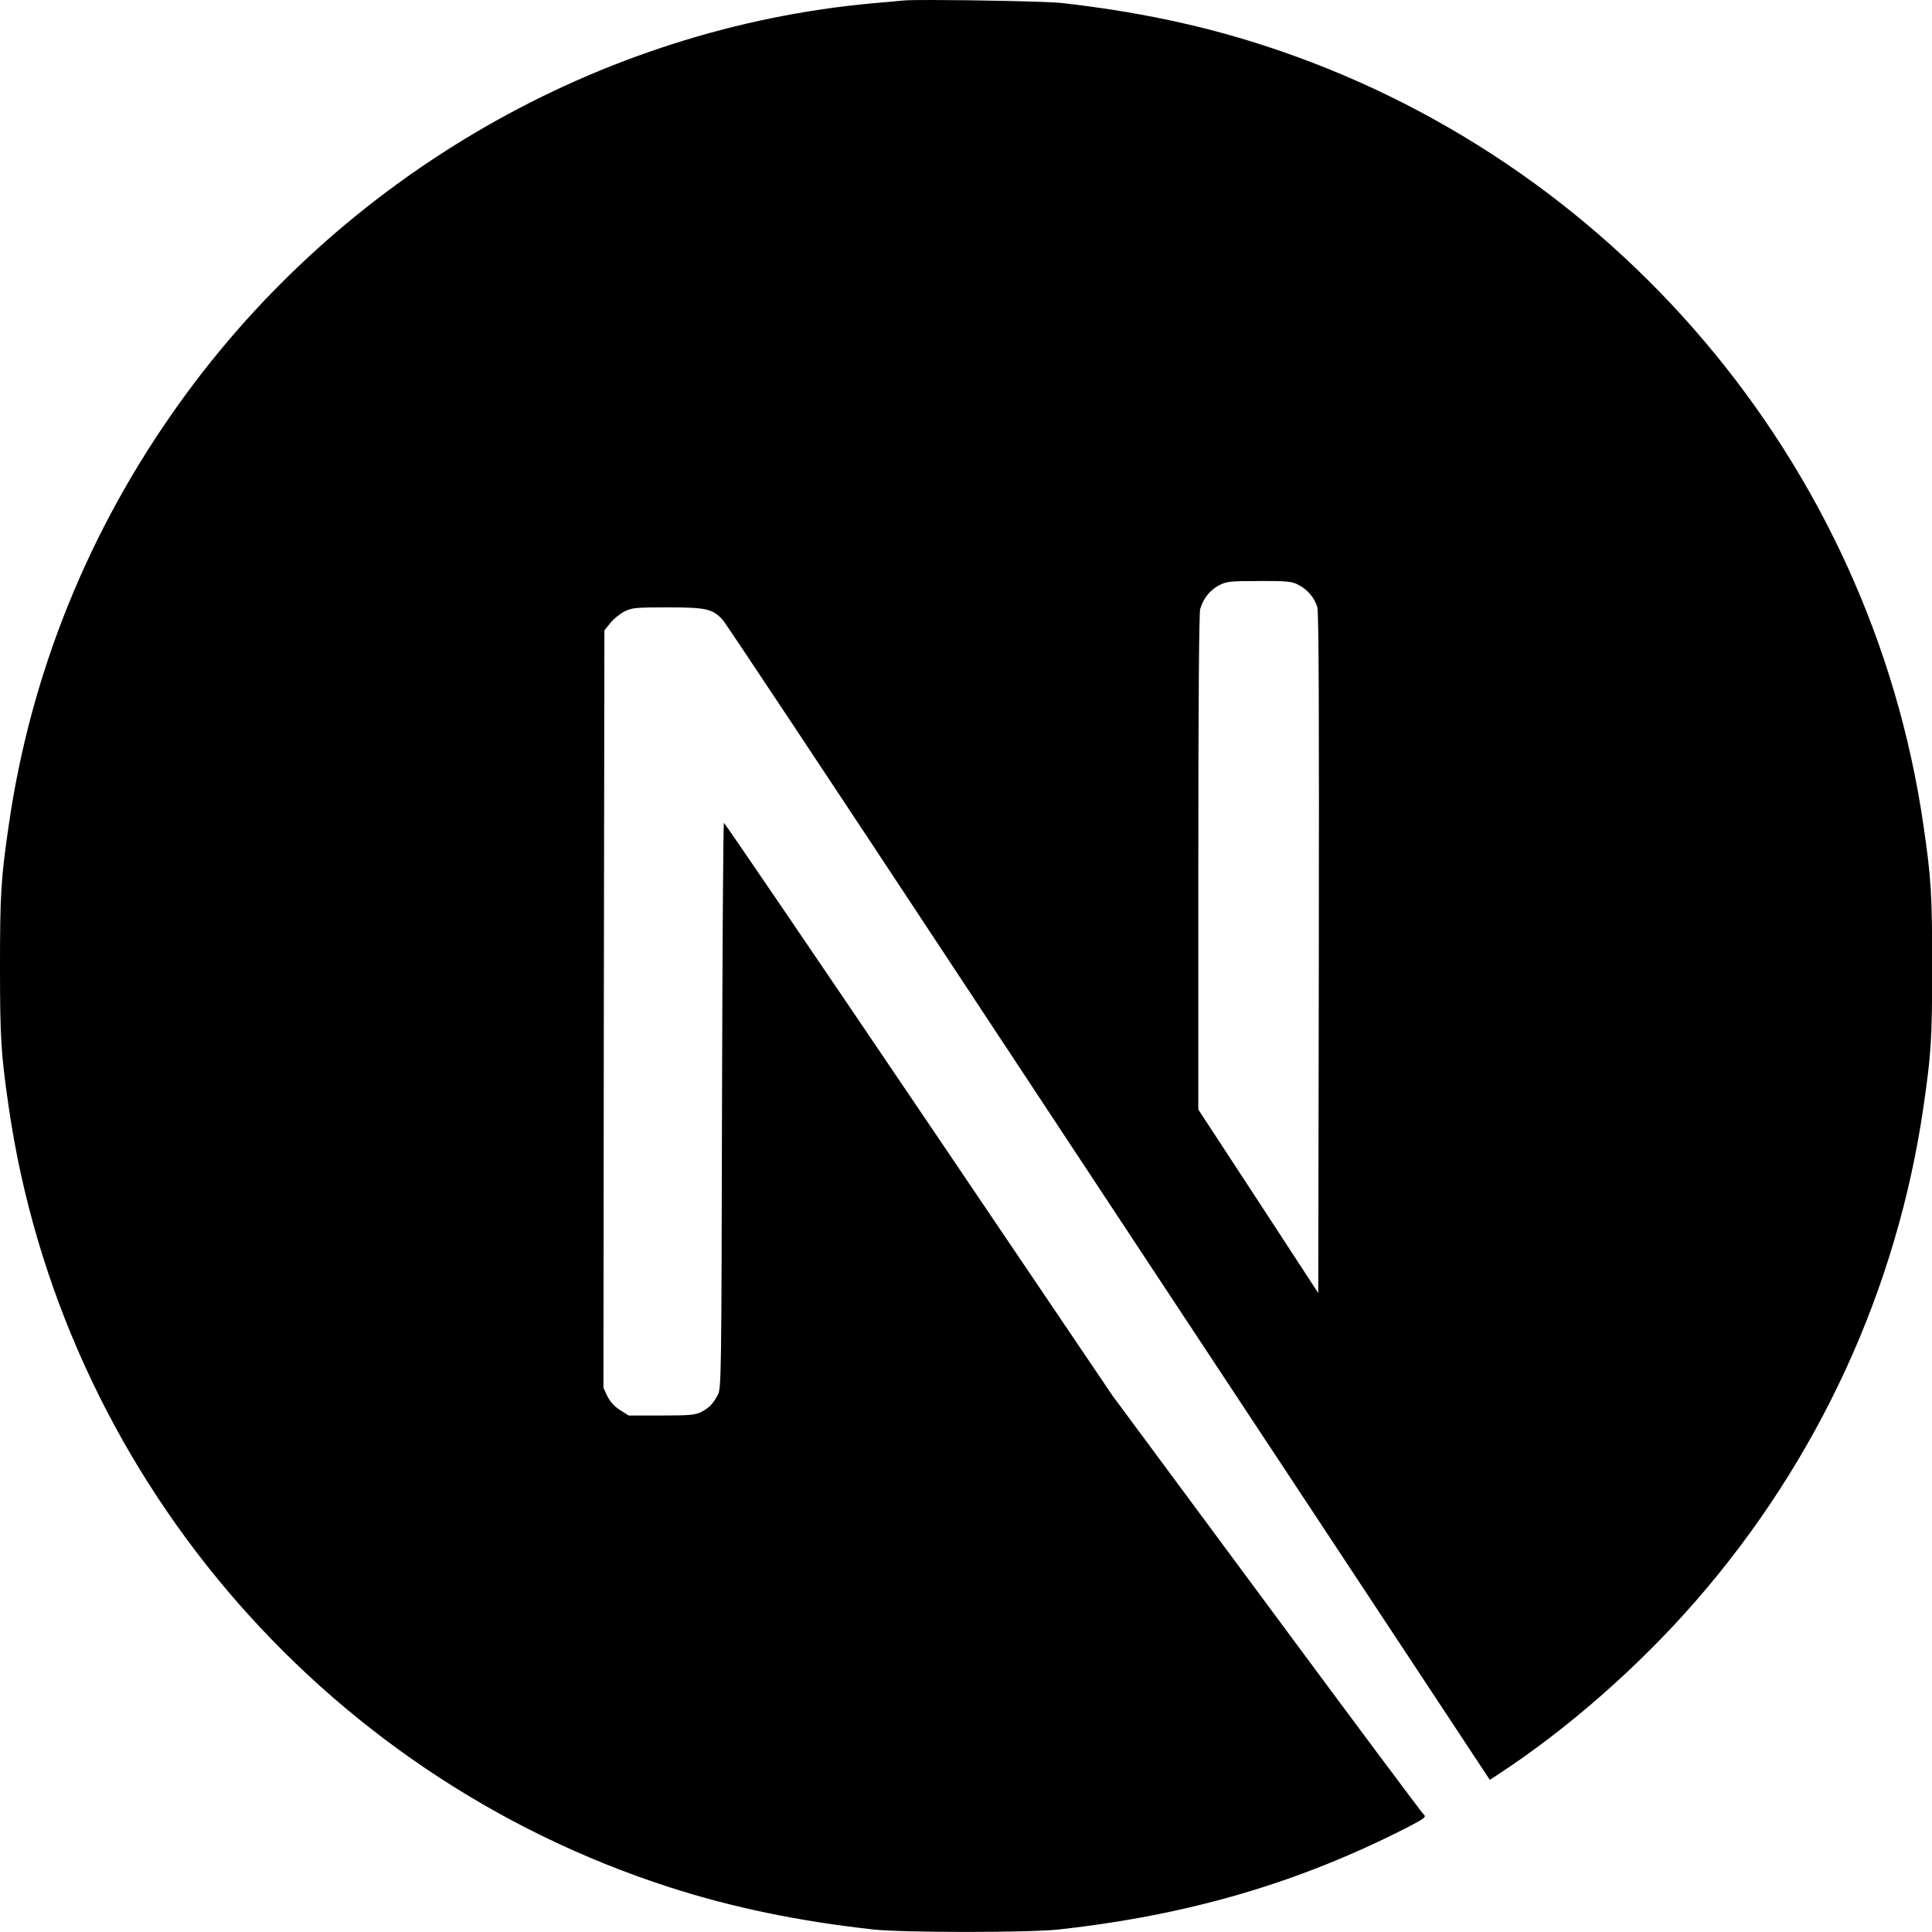
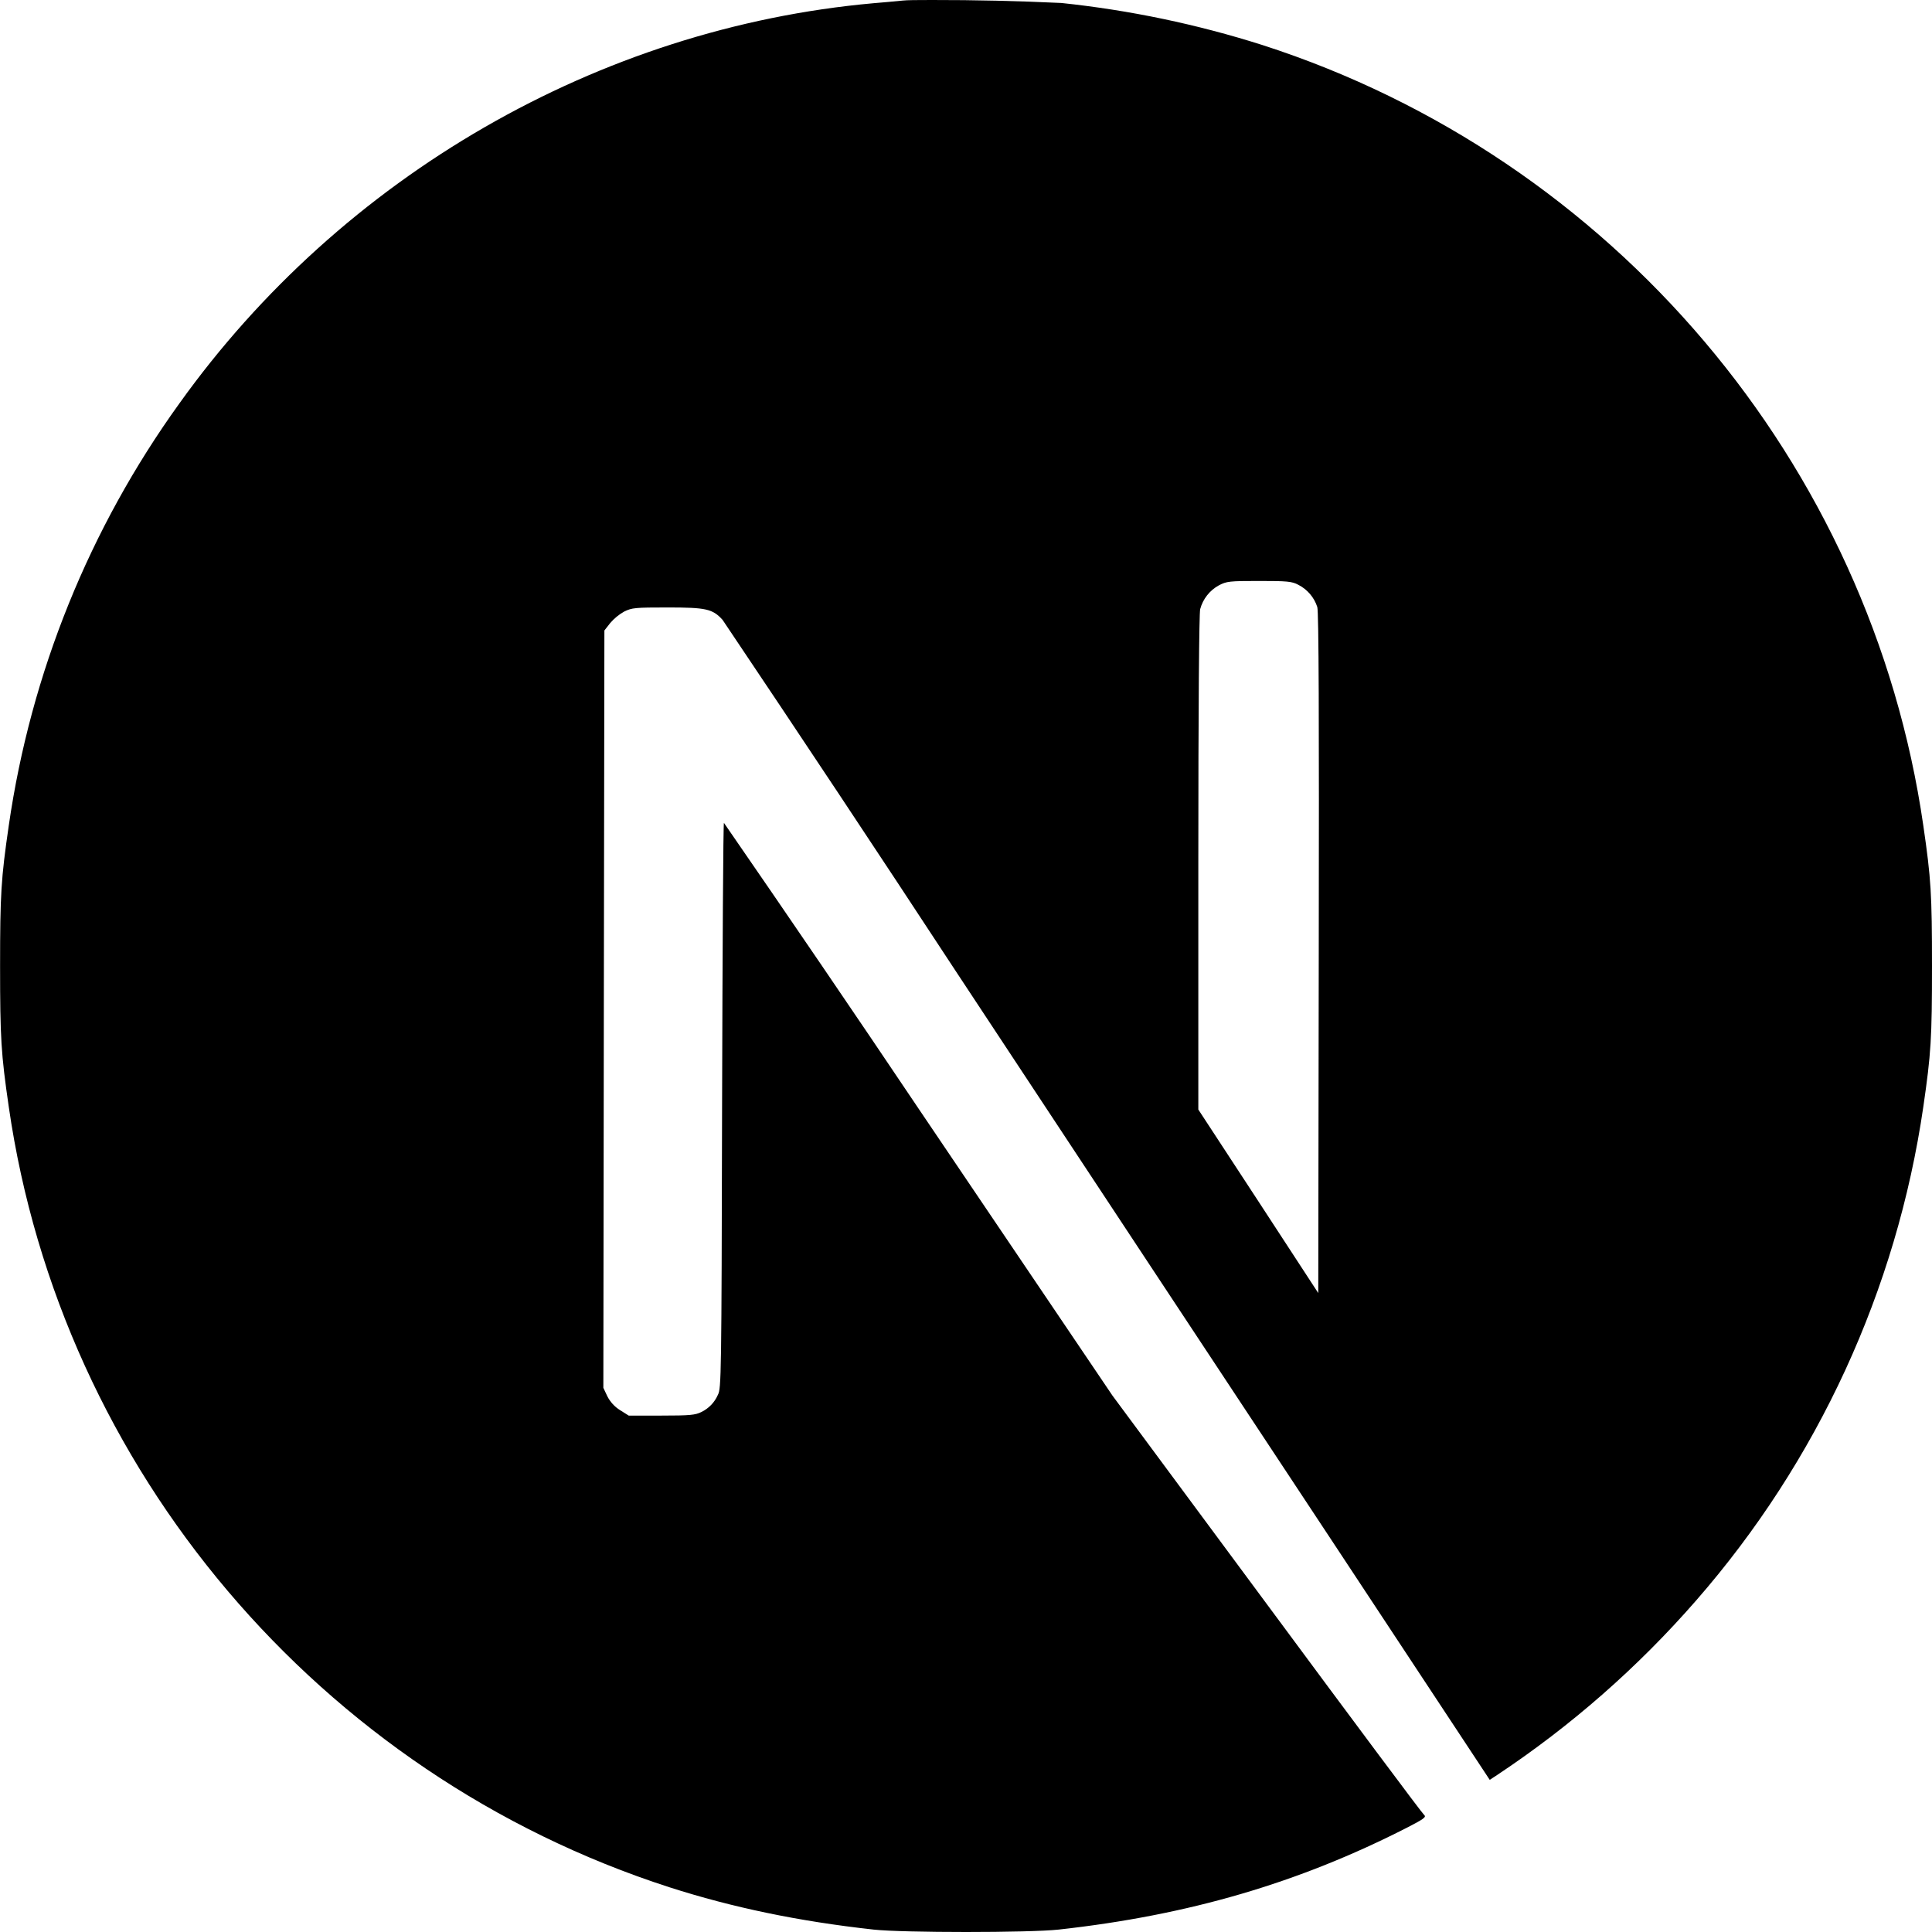
- <svg xmlns="http://www.w3.org/2000/svg" role="img" viewBox="0 0 24 24">
-   <path d="M11.572 0c-.176 0-.31.001-.358.007-.052.005-.216.021-.364.033-3.409.307-6.602 2.146-8.624 4.973C1.1 6.584.38 8.367.108 10.255c-.096.659-.108.854-.108 1.747s.012 1.088.108 1.748c.652 4.506 3.859 8.292 8.209 9.694.779.251 1.6.422 2.534.525.364.04 1.935.04 2.299 0 1.612-.178 2.977-.577 4.324-1.264.206-.106.246-.134.218-.157-.019-.014-.899-1.194-1.954-2.62l-1.919-2.592-2.405-3.558c-1.323-1.956-2.412-3.556-2.421-3.556-.009-.003-.019 1.579-.024 3.509-.007 3.38-.009 3.516-.052 3.596-.061.115-.108.162-.206.213-.075.037-.141.044-.495.044h-.406l-.108-.068a.438.438 0 01-.157-.171l-.049-.106.005-4.703.007-4.705.073-.091c.038-.049.117-.113.174-.143.096-.047.134-.052.54-.052.479 0 .558.019.683.155.035.038 1.337 1.999 2.895 4.361a10760.433 10760.433 0 004.734 7.171l1.9 2.878.096-.063c.852-.554 1.752-1.342 2.466-2.163 1.518-1.743 2.496-3.868 2.825-6.134.096-.659.108-.854.108-1.748 0-.894-.012-1.088-.108-1.748-.652-4.506-3.859-8.292-8.209-9.694-.767-.249-1.584-.42-2.498-.523-.169-.018-1.083-.037-1.612-.037zm4.069 7.217c.347 0 .408.005.486.047.113.056.204.164.237.277.019.061.023 1.365.019 4.304l-.007 4.218-.744-1.14-.746-1.14v-3.066c0-1.982.009-3.096.023-3.15.037-.131.12-.235.232-.295.096-.049.131-.054.5-.054z" />
+ <svg xmlns="http://www.w3.org/2000/svg" viewBox="0 0 24 24">
+   <path d="M11.572 0c-.176 0-.31.001-.358.007a19.76 19.76 0 0 1-.364.033c-3.407.306-6.6 2.145-8.622 4.972a11.875 11.875 0 0 0-2.119 5.243c-.096.659-.108.854-.108 1.747s.012 1.089.108 1.748c.652 4.506 3.86 8.292 8.209 9.695.779.25 1.6.422 2.534.525.363.04 1.935.04 2.299 0 1.611-.178 2.977-.577 4.323-1.264.207-.106.247-.134.219-.158-.02-.013-.9-1.193-1.955-2.62l-1.919-2.592-2.404-3.558a338.739 338.739 0 0 0-2.422-3.556c-.009-.002-.018 1.579-.023 3.51-.007 3.38-.01 3.515-.052 3.595a.426.426 0 0 1-.206.214c-.075.037-.14.044-.495.044H7.81l-.108-.068a.438.438 0 0 1-.157-.171l-.05-.106.006-4.703.007-4.705.072-.092a.645.645 0 0 1 .174-.143c.096-.047.134-.051.54-.051.478 0 .558.018.682.154a466.83 466.83 0 0 1 2.895 4.361 10760.433 10760.433 0 0 0 4.735 7.17l1.9 2.879.096-.063a12.317 12.317 0 0 0 2.466-2.163 11.944 11.944 0 0 0 2.824-6.134c.096-.66.108-.854.108-1.748 0-.893-.012-1.088-.108-1.747-.652-4.506-3.859-8.292-8.208-9.695a12.597 12.597 0 0 0-2.499-.523A33.119 33.119 0 0 0 11.573 0zm4.069 7.217c.347 0 .408.005.486.047a.473.473 0 0 1 .237.277c.018.06.023 1.365.018 4.304l-.006 4.218-.744-1.14-.746-1.14v-3.066c0-1.982.01-3.097.023-3.15a.478.478 0 0 1 .233-.296c.096-.05.13-.054.5-.054z" />
</svg>
